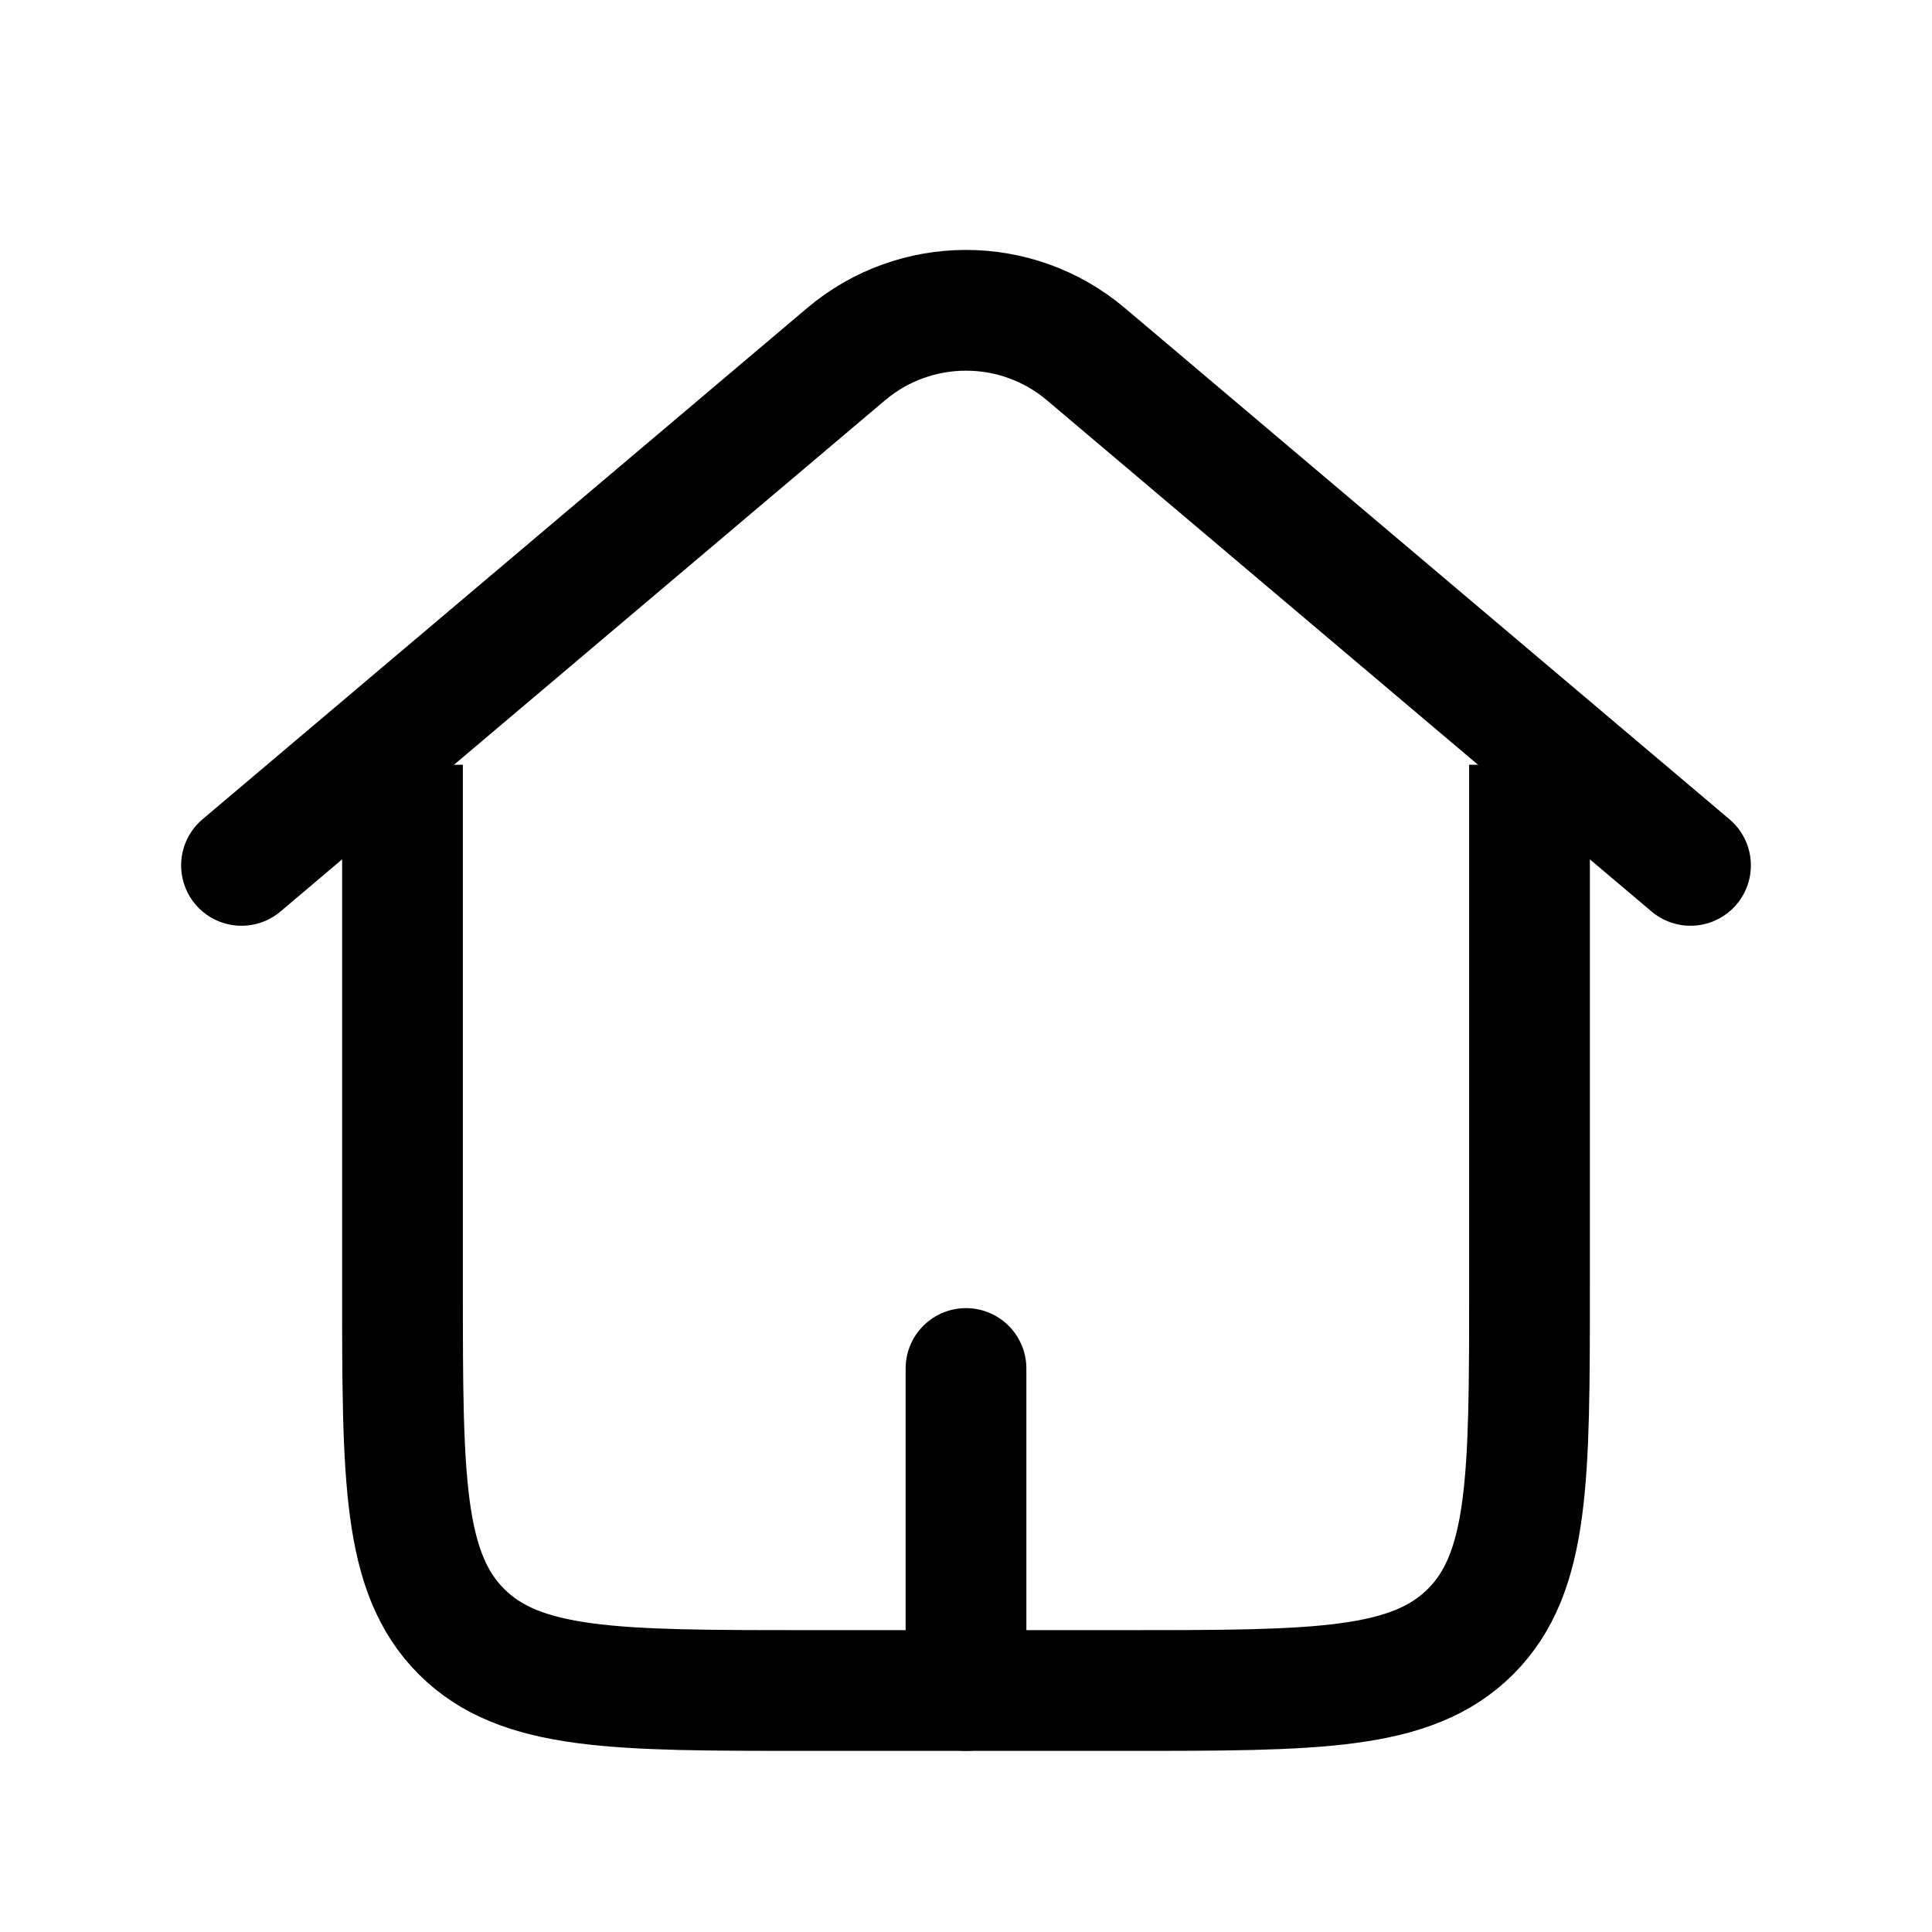
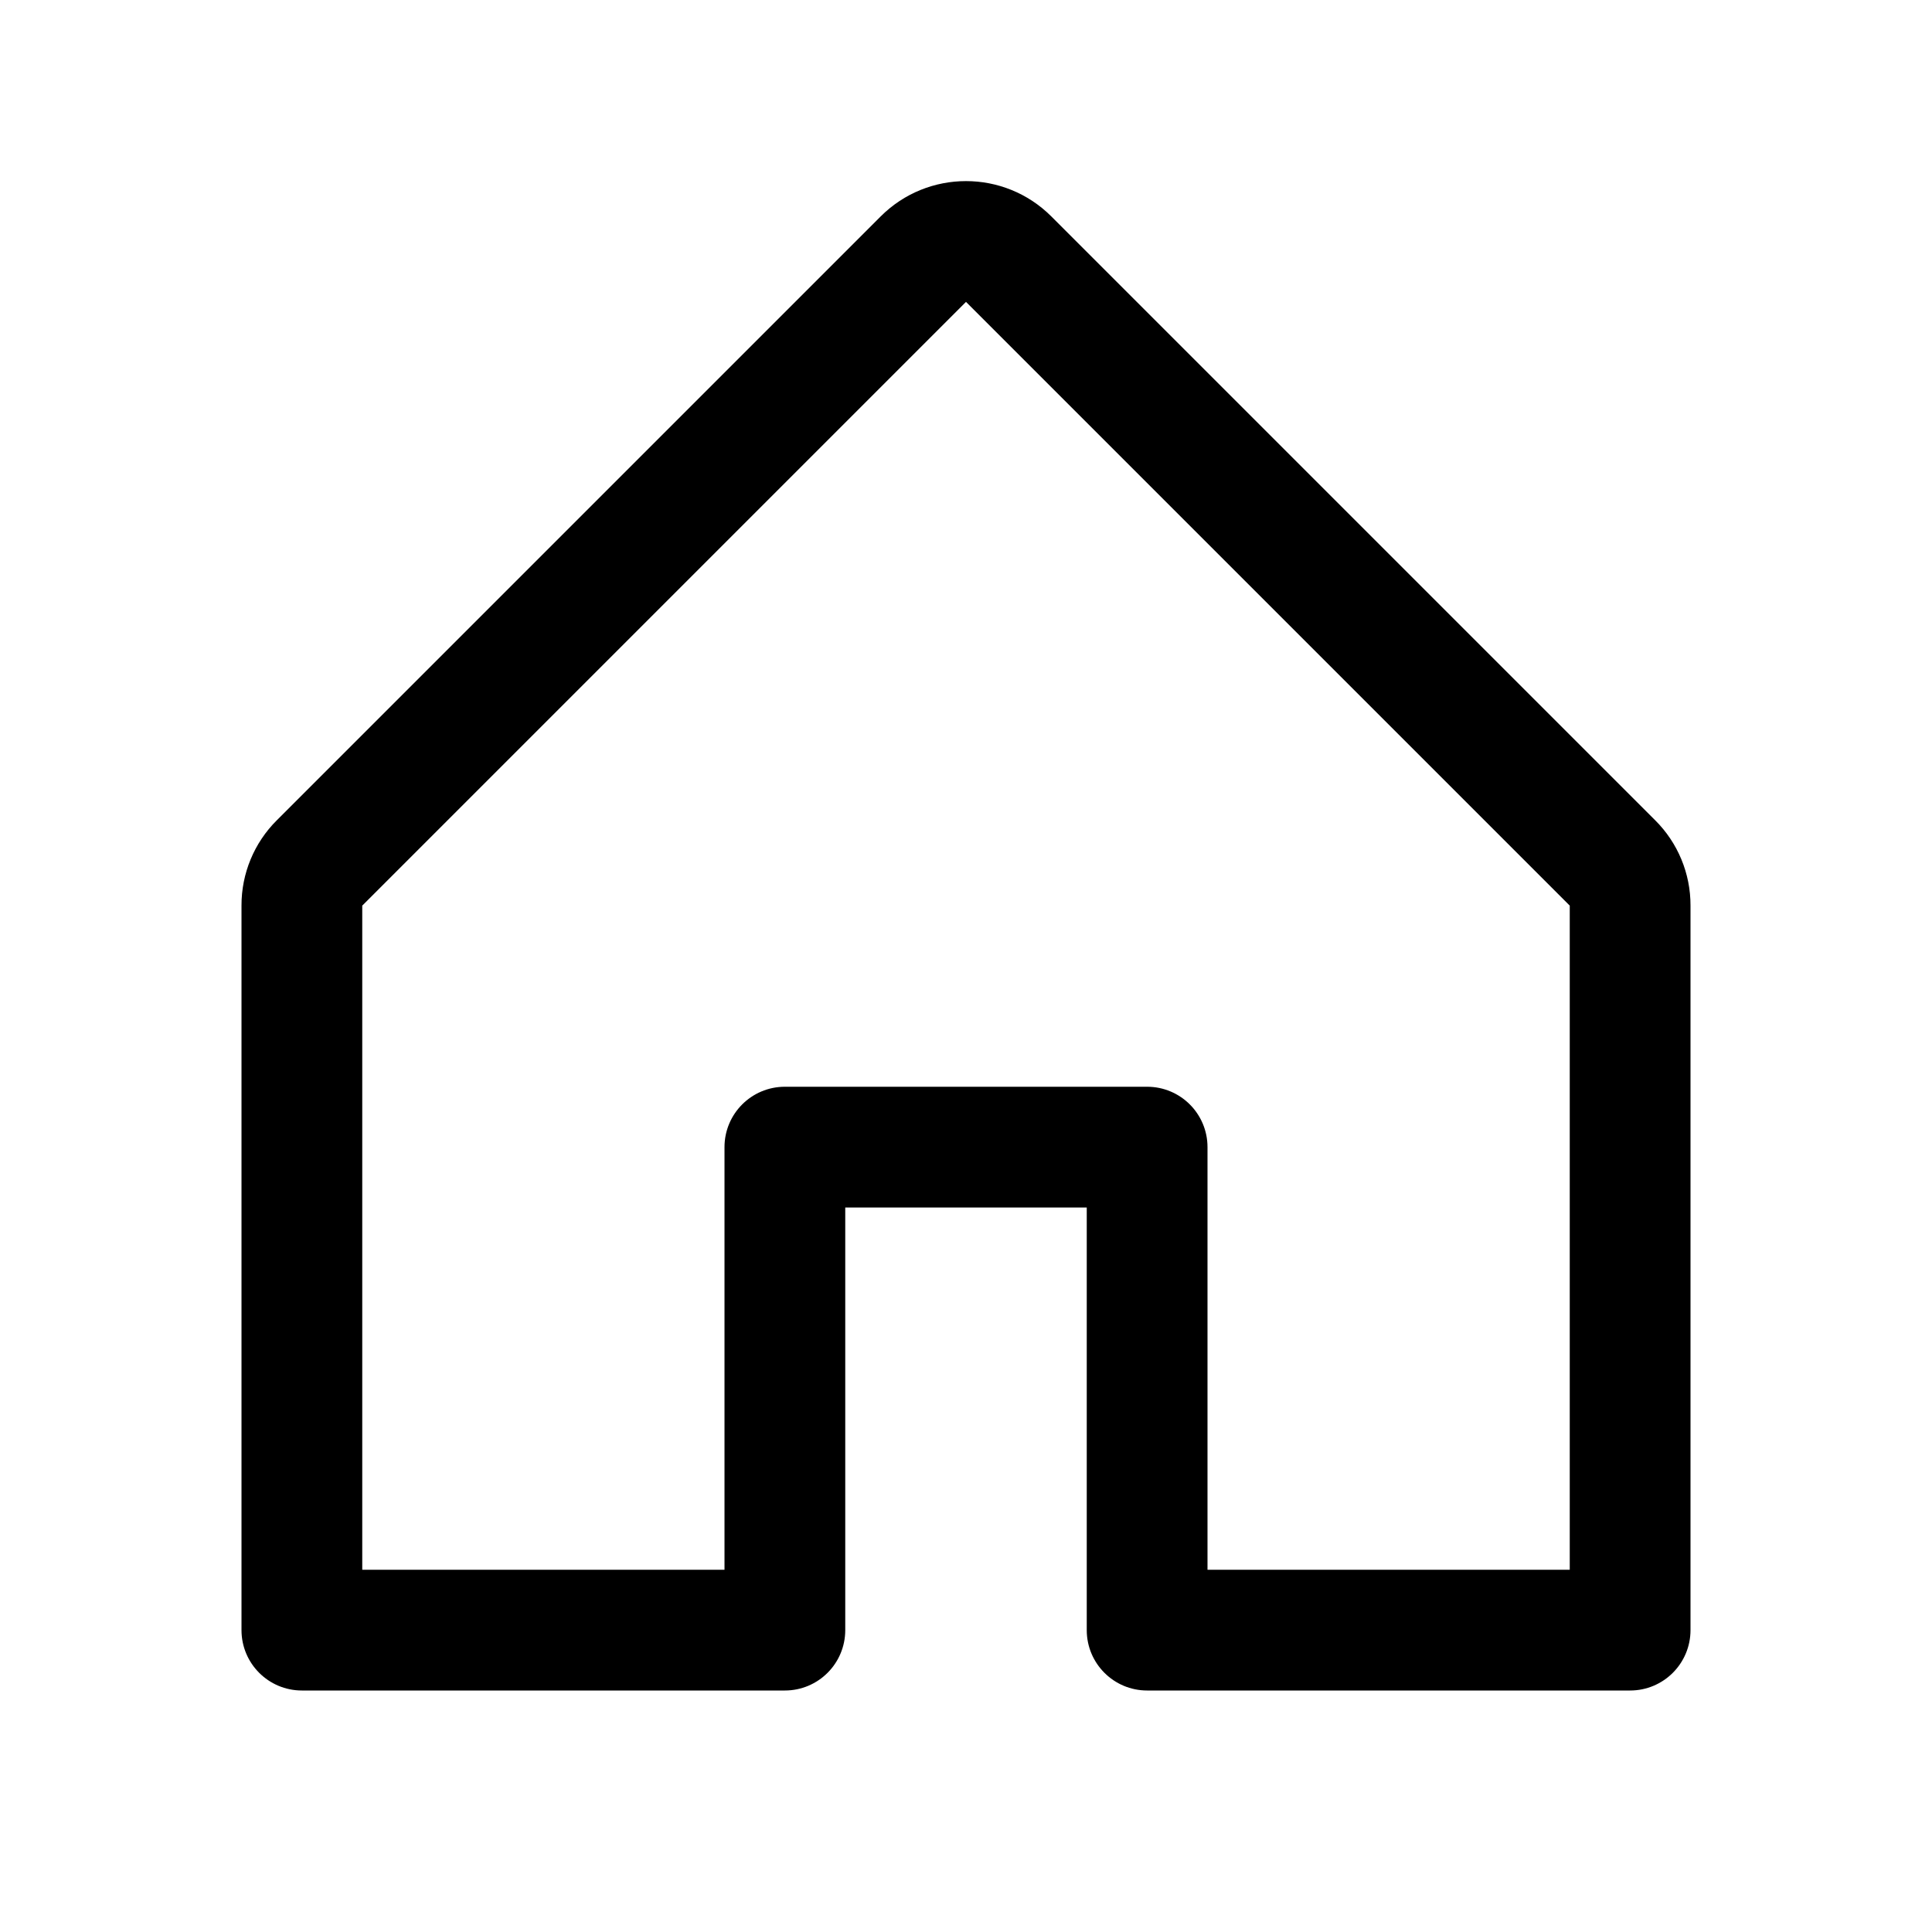
- <svg xmlns="http://www.w3.org/2000/svg" width="1em" height="1em" viewBox="0 0 24 24">
-   <g fill="none" stroke="currentColor" stroke-width="1.5">
-     <path stroke-linecap="round" d="M3 10.75L10.51 4.4c.86-.727 2.12-.727 2.98 0L21 10.75" />
-     <path d="M5 9.5V16c0 2.357 0 3.536.732 4.268C6.464 21 7.643 21 10 21h4c2.357 0 3.536 0 4.268-.732C19 19.536 19 18.357 19 16V9.5" />
-     <path stroke-linecap="round" d="M12 21v-4" />
-   </g>
+ <svg xmlns="http://www.w3.org/2000/svg" viewBox="0 0 256 256" fill="currentColor">
+   <path d="M219.31,108.68l-80-80a16,16,0,0,0-22.62,0l-80,80A15.87,15.87,0,0,0,32,120v96a8,8,0,0,0,8,8h64a8,8,0,0,0,8-8V160h32v56a8,8,0,0,0,8,8h64a8,8,0,0,0,8-8V120A15.87,15.87,0,0,0,219.31,108.68ZM208,208H160V152a8,8,0,0,0-8-8H104a8,8,0,0,0-8,8v56H48V120l80-80,80,80Z" />
</svg>
